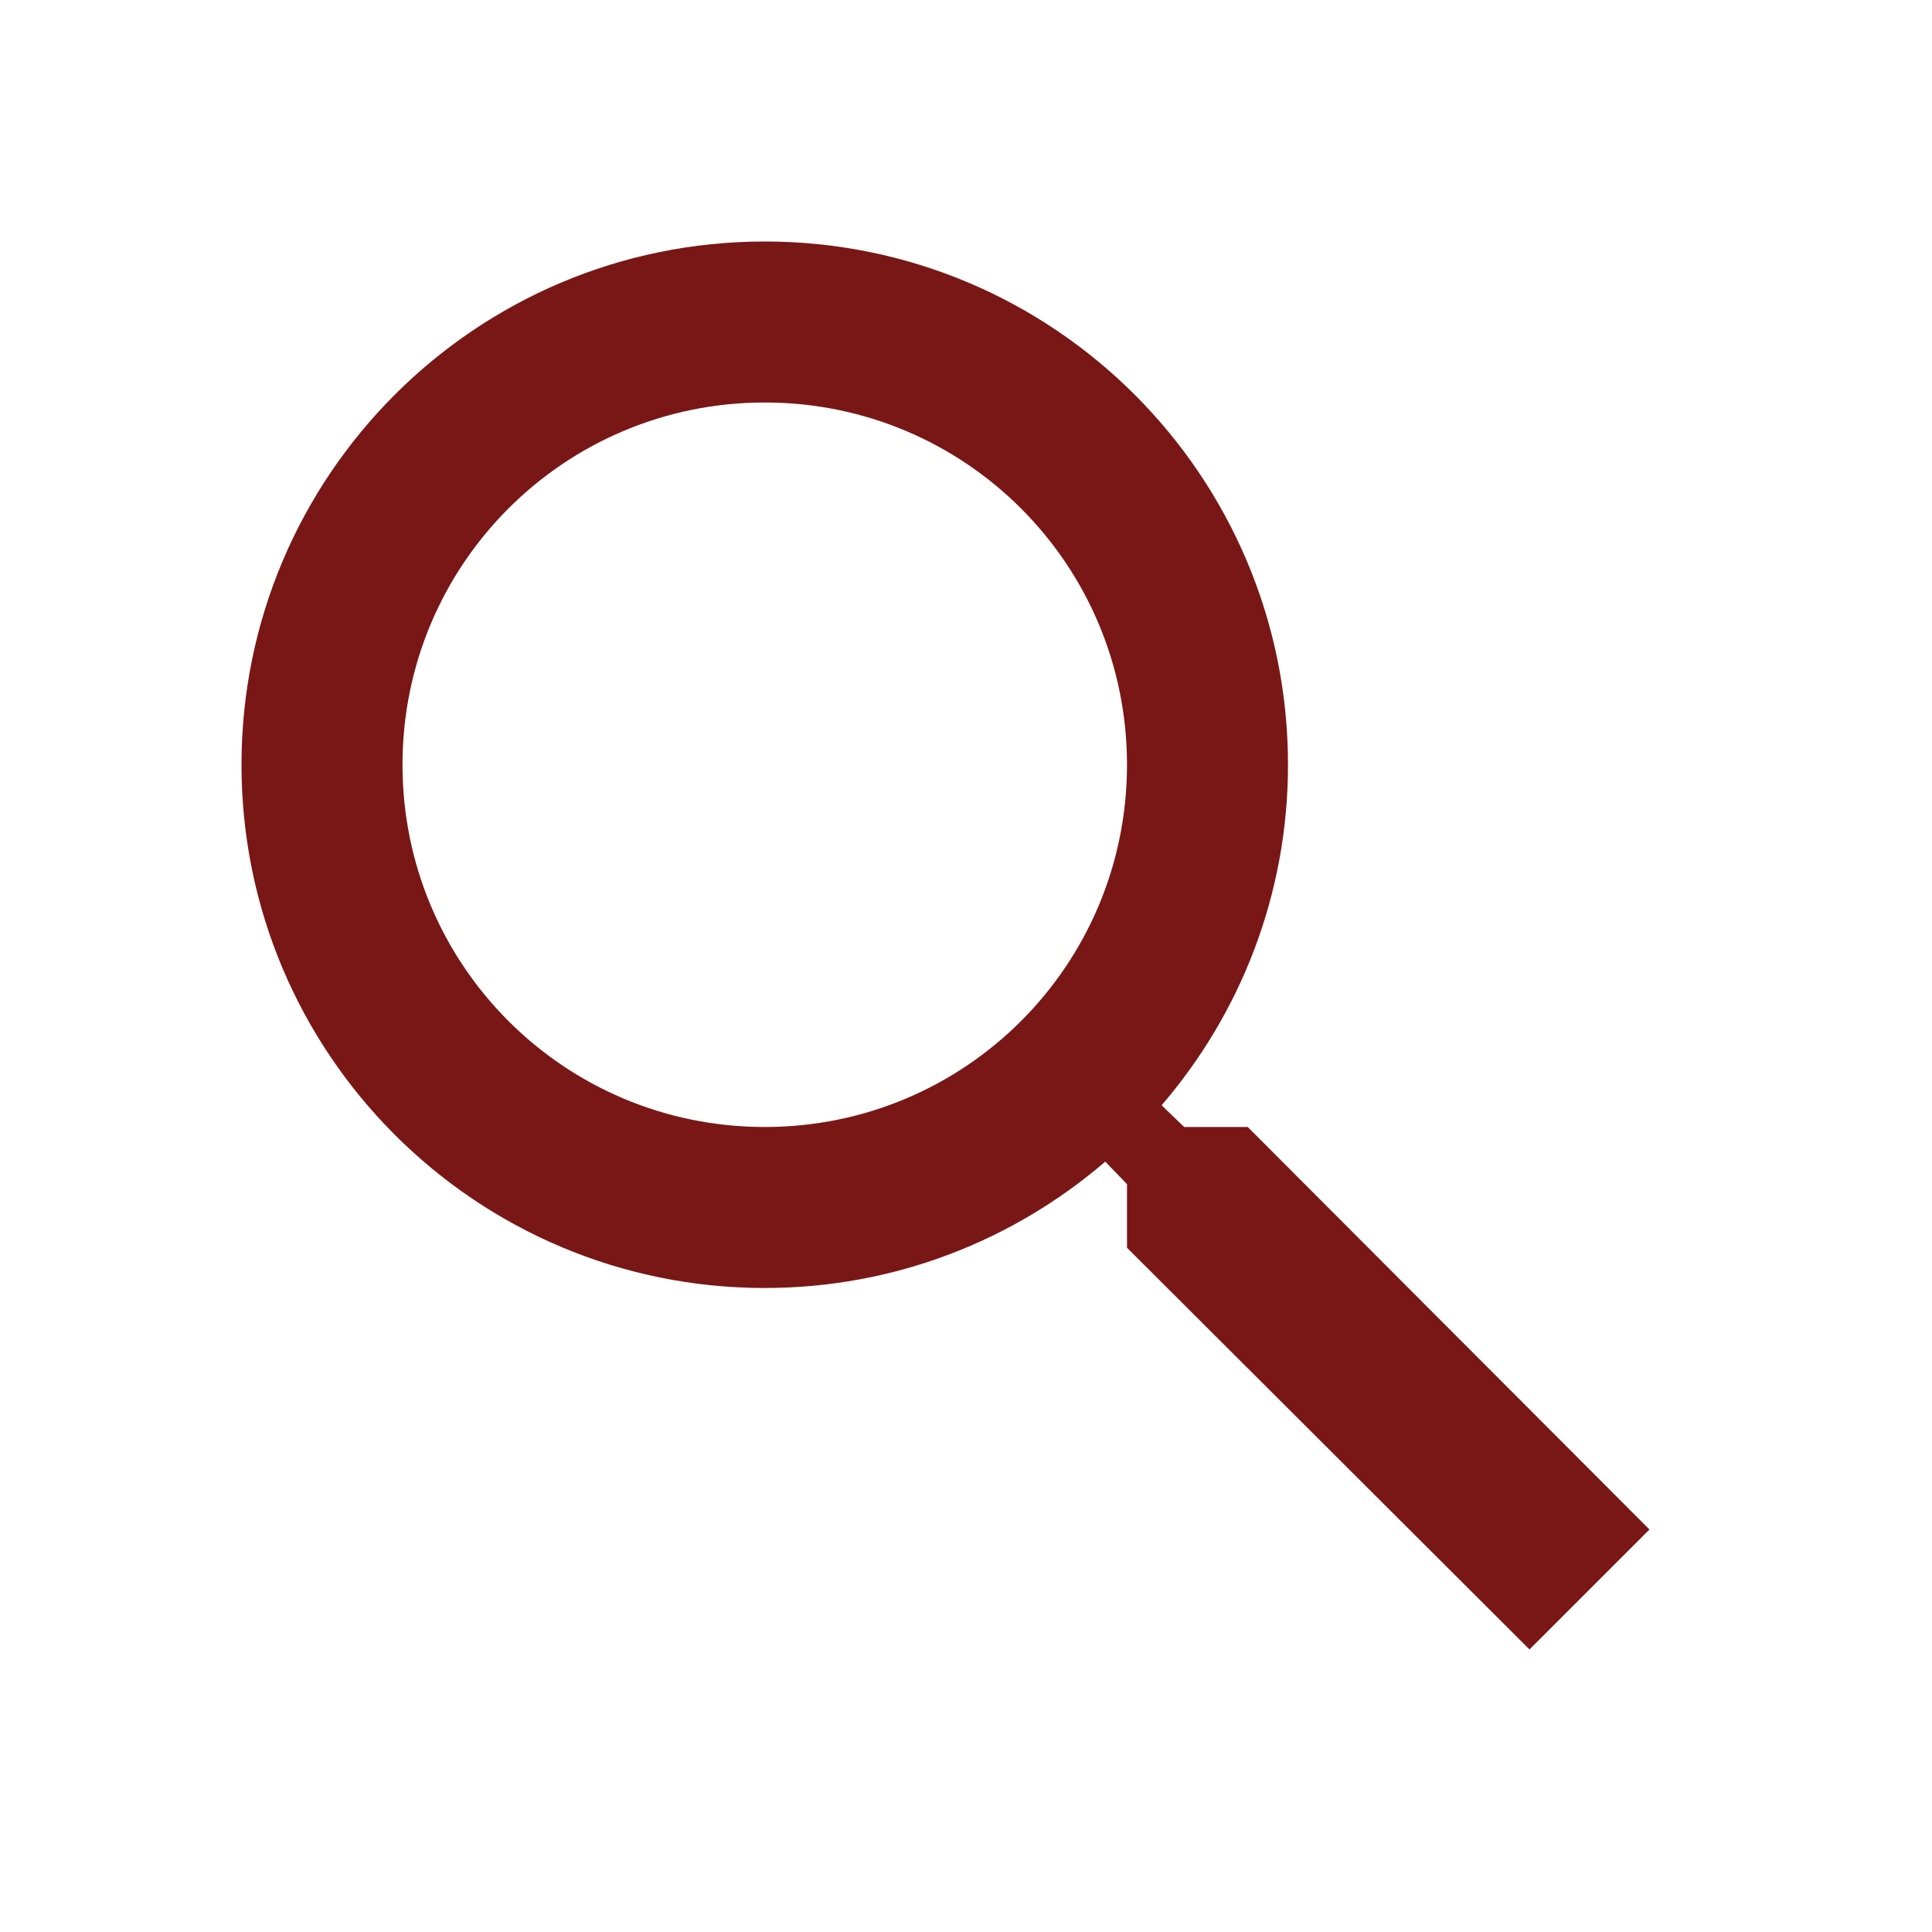
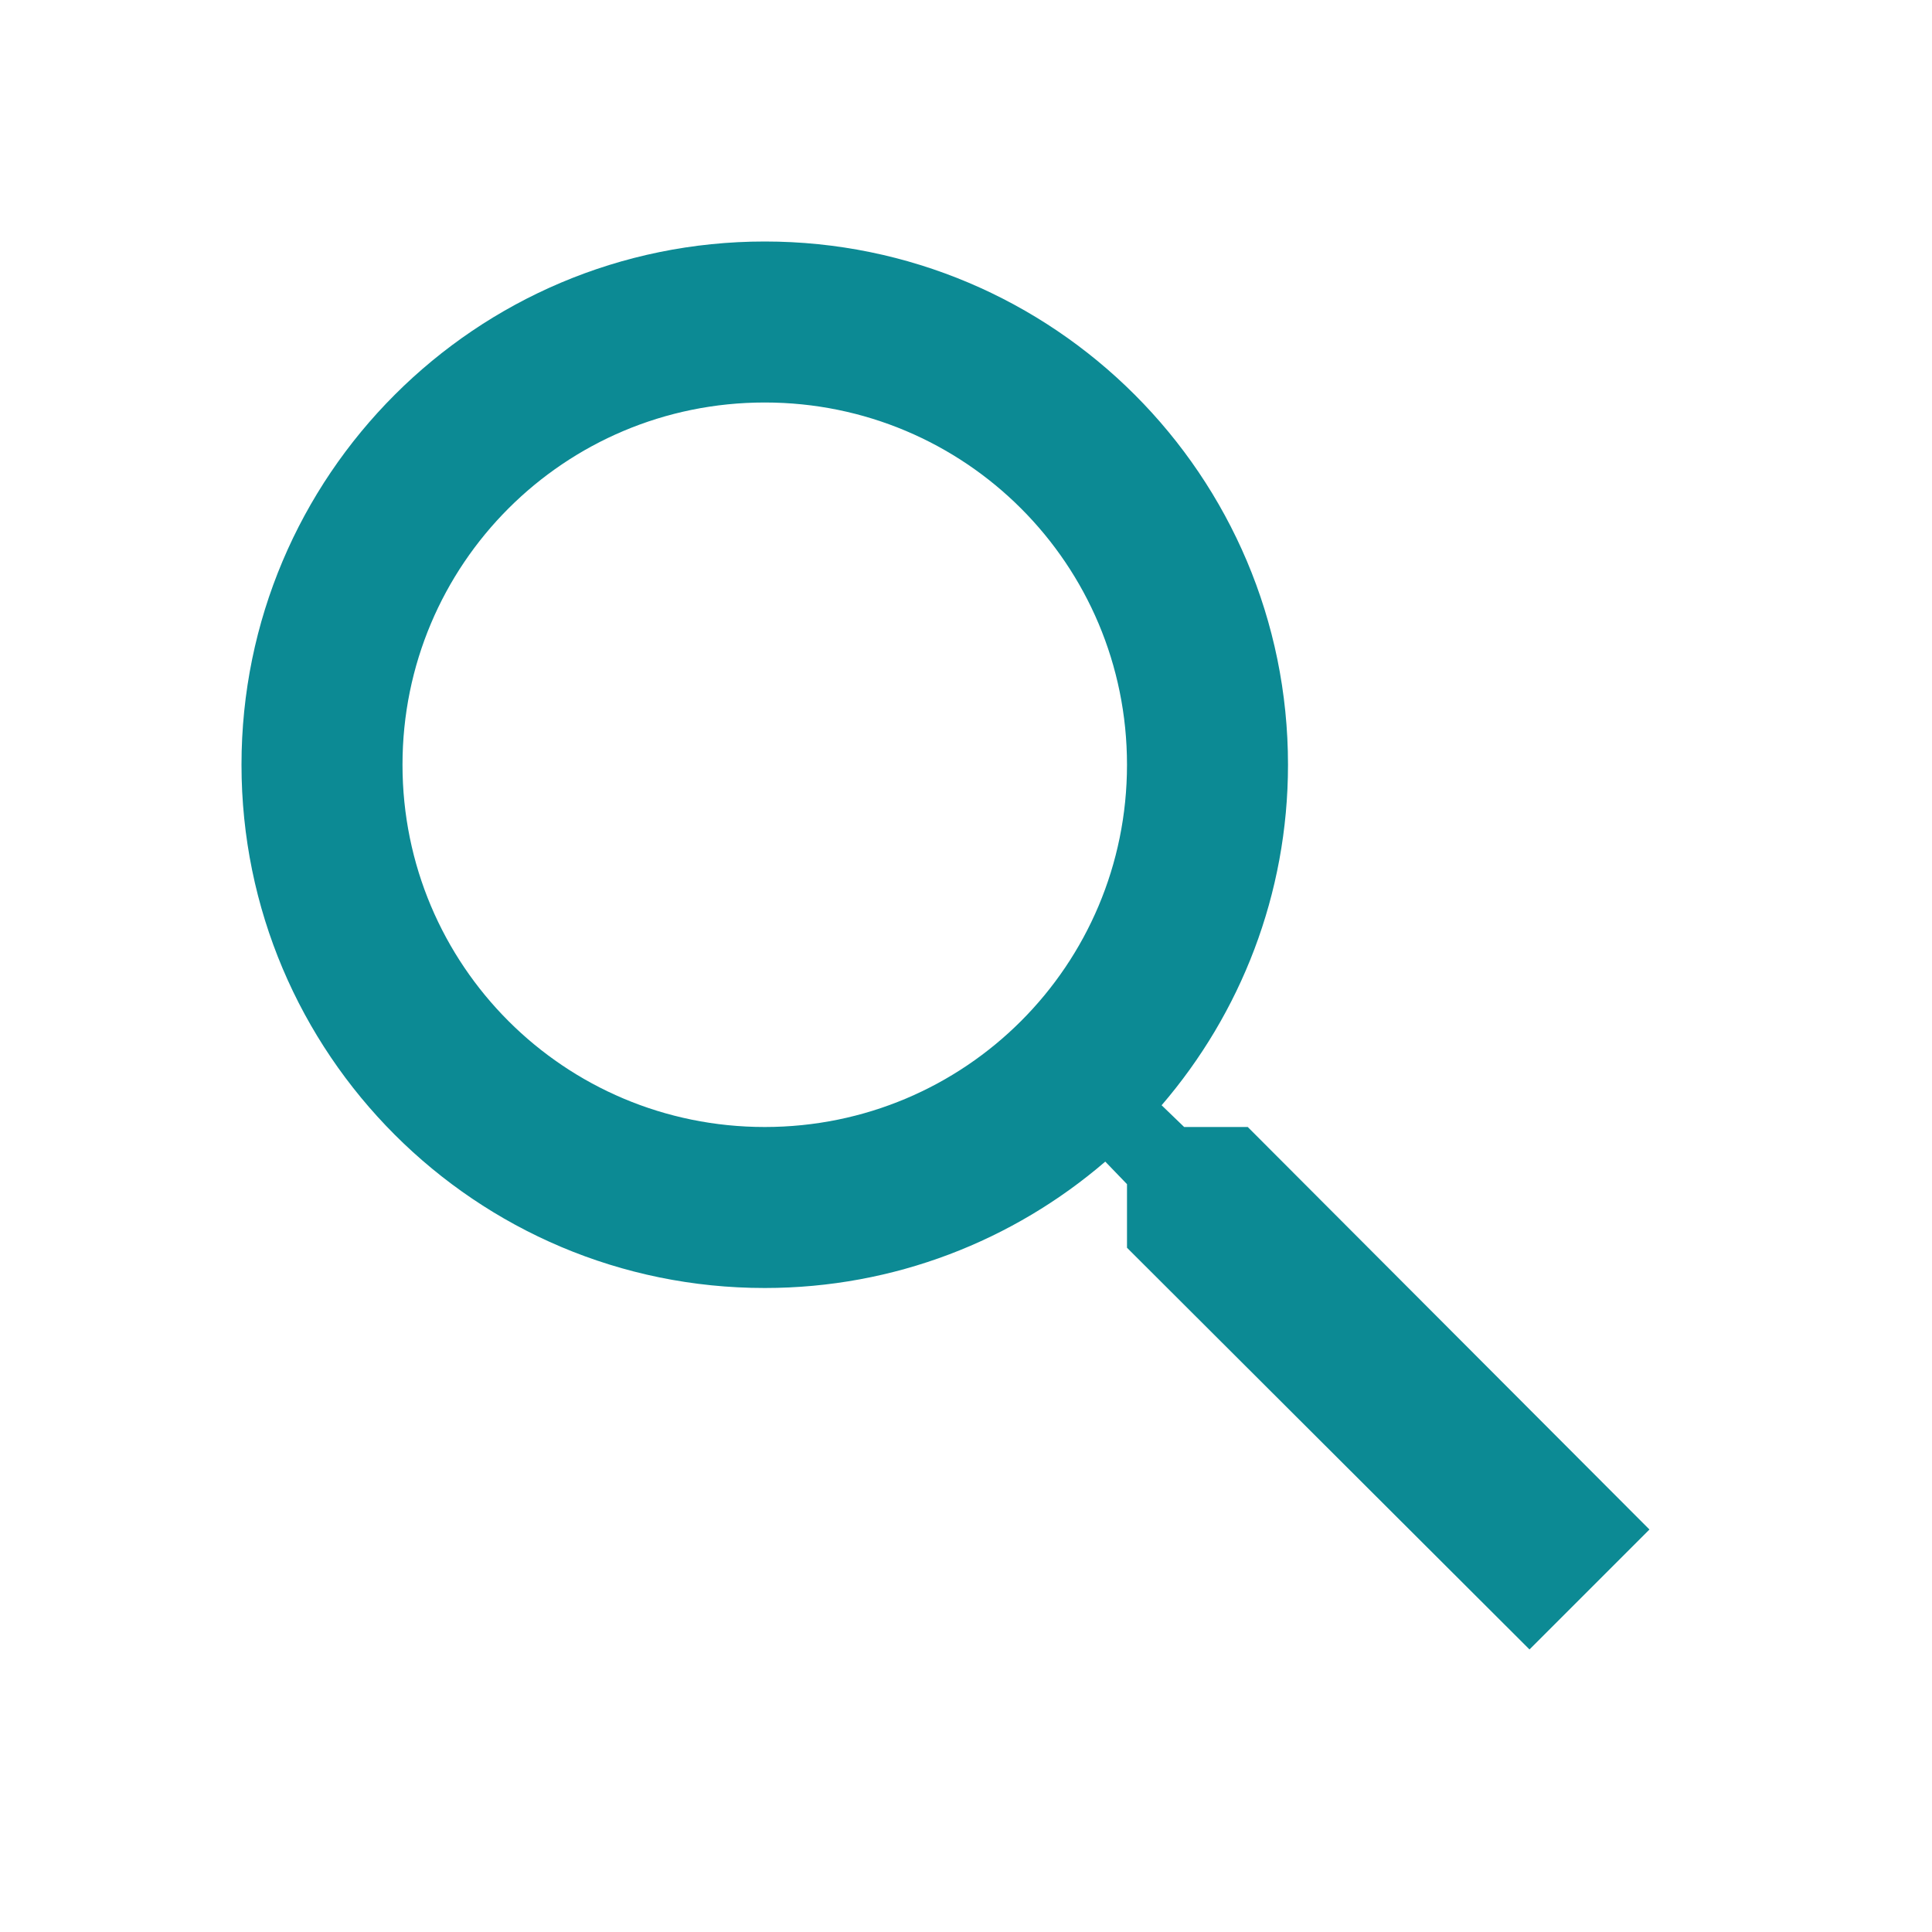
- <svg xmlns="http://www.w3.org/2000/svg" fill="#791716" height="24" viewBox="0 0 24 24" width="24">
+ <svg xmlns="http://www.w3.org/2000/svg" fill="#0c8a94" height="24" viewBox="0 0 24 24" width="24">
  <path d="M15.5 14h-.79l-.28-.27C15.41 12.59 16 11.11 16 9.5 16 5.91 13.09 3 9.5 3S3 5.91 3 9.5 5.91 16 9.5 16c1.61 0 3.09-.59 4.23-1.57l.27.28v.79l5 4.99L20.49 19l-4.99-5zm-6 0C7.01 14 5 11.99 5 9.5S7.01 5 9.5 5 14 7.01 14 9.5 11.99 14 9.5 14z" />
  <path d="M0 0h24v24H0z" fill="none" />
</svg>
